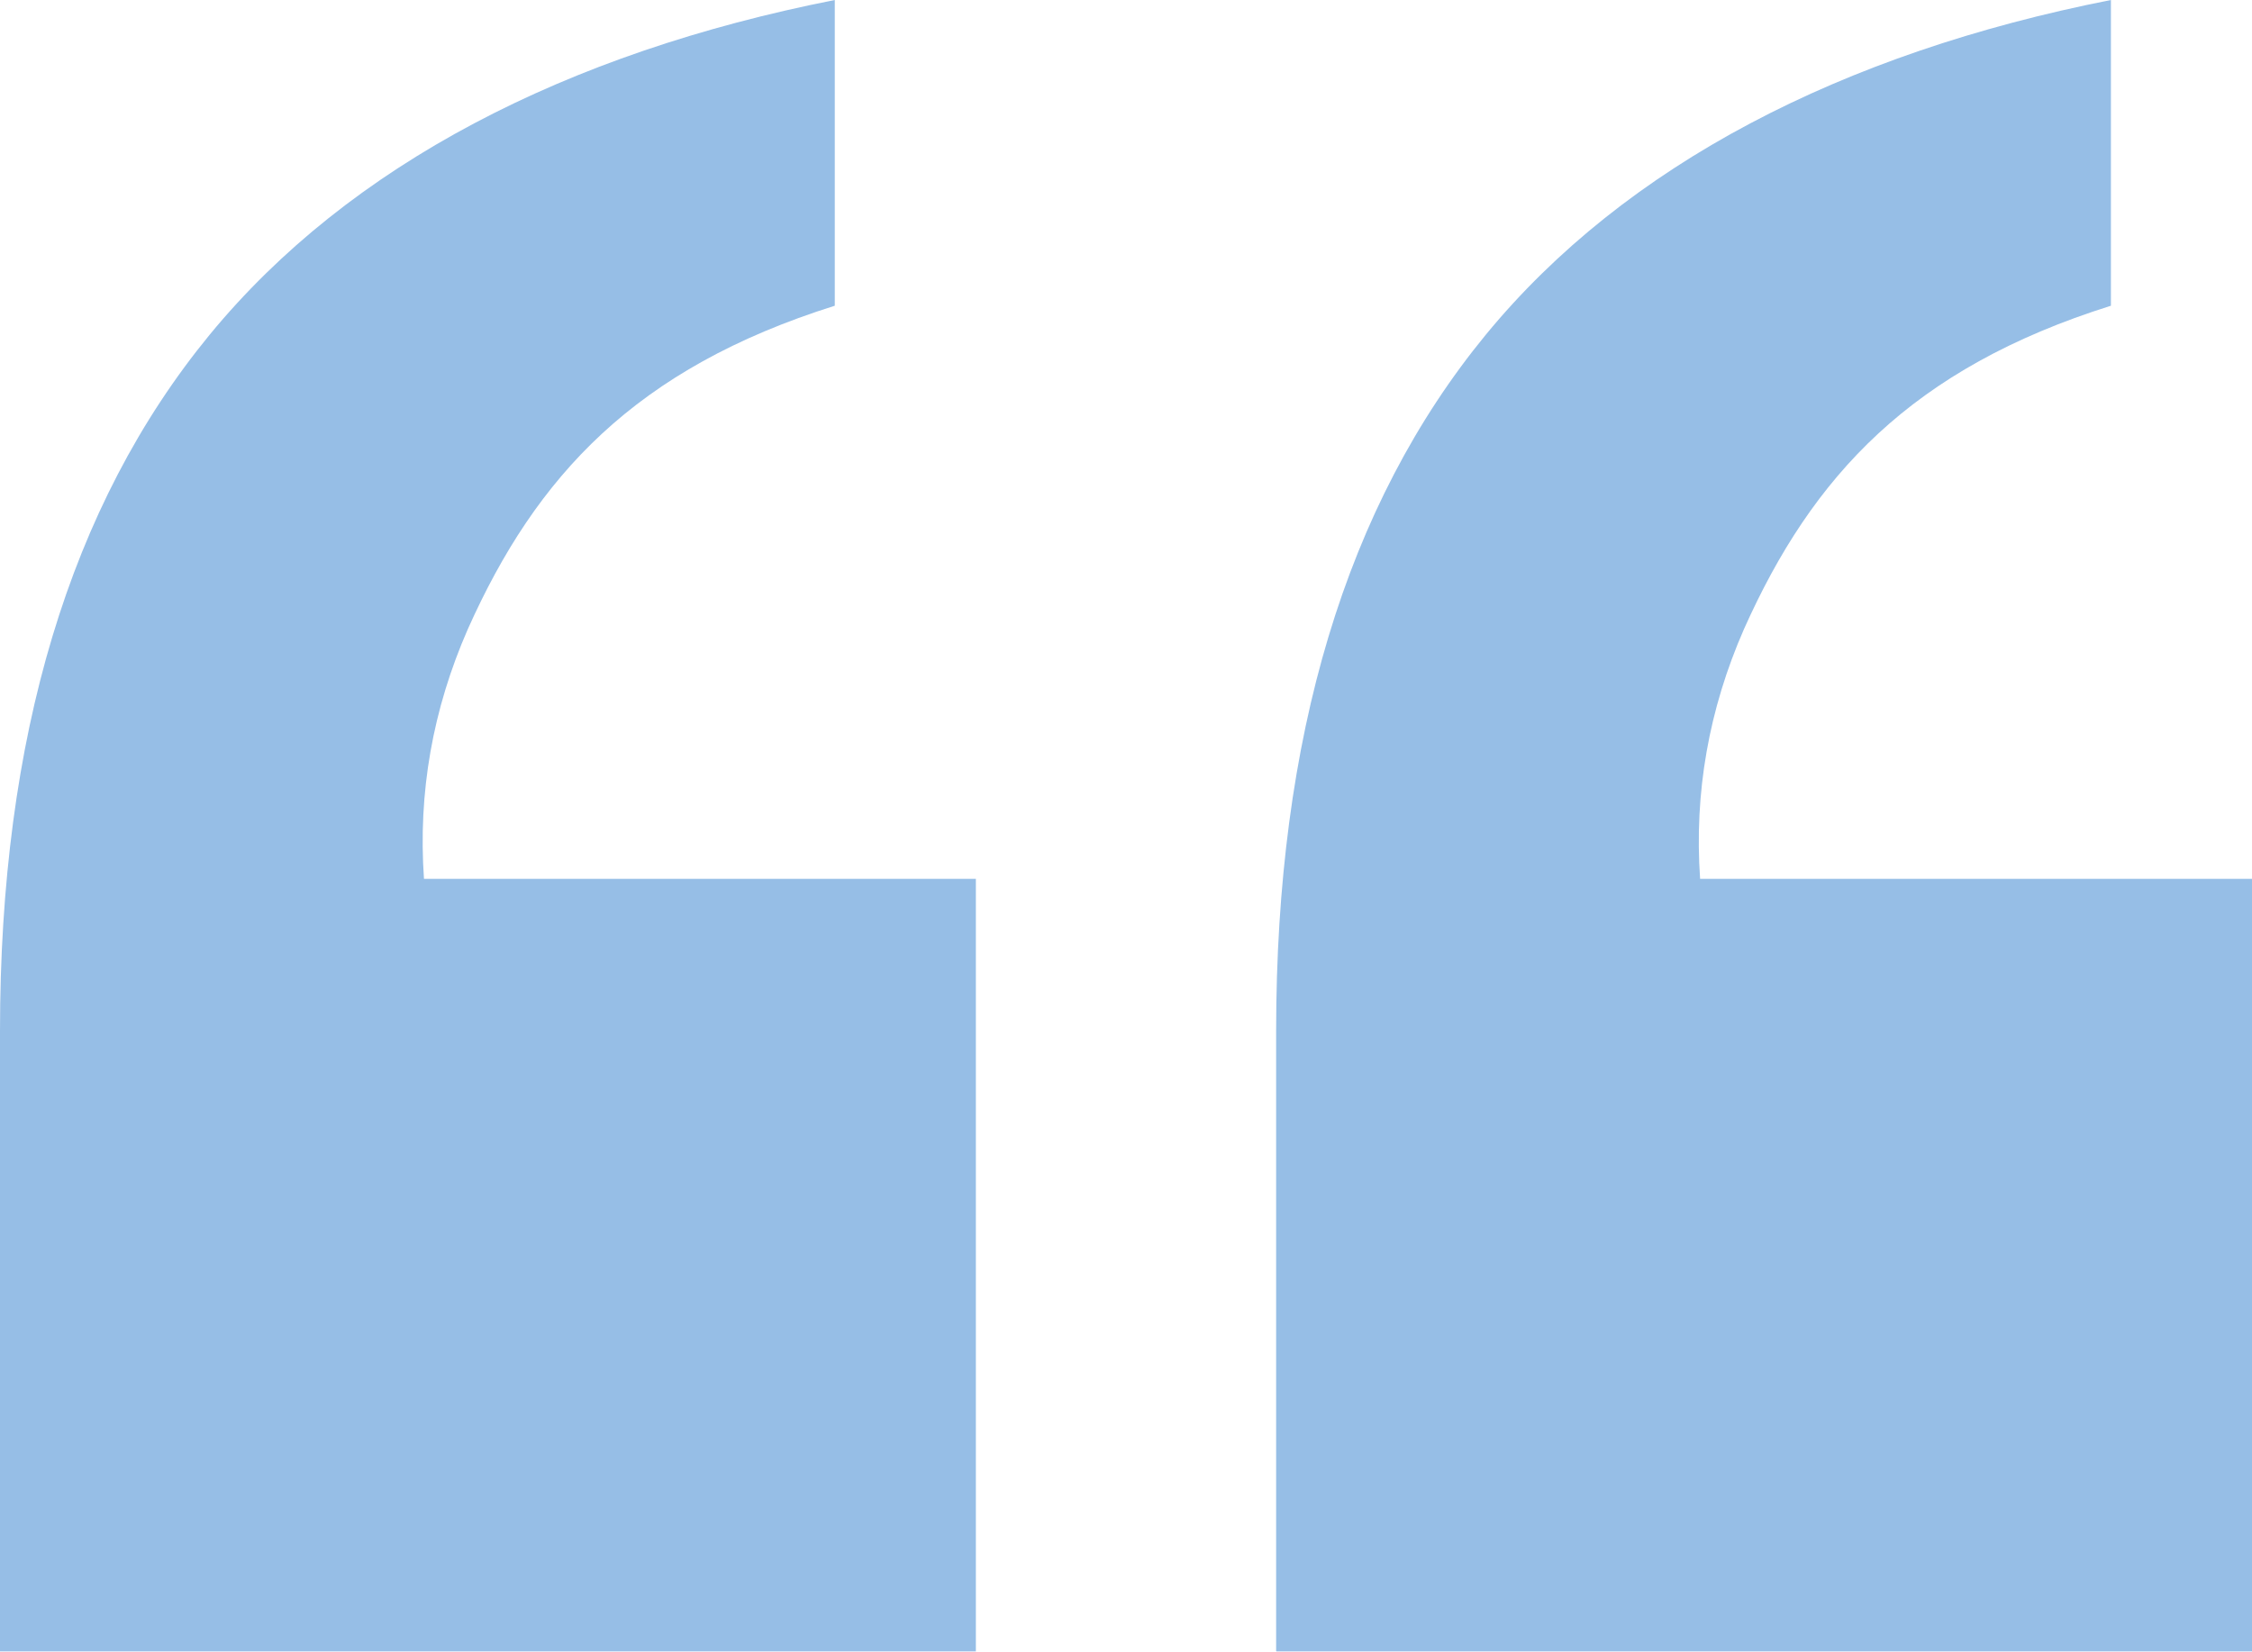
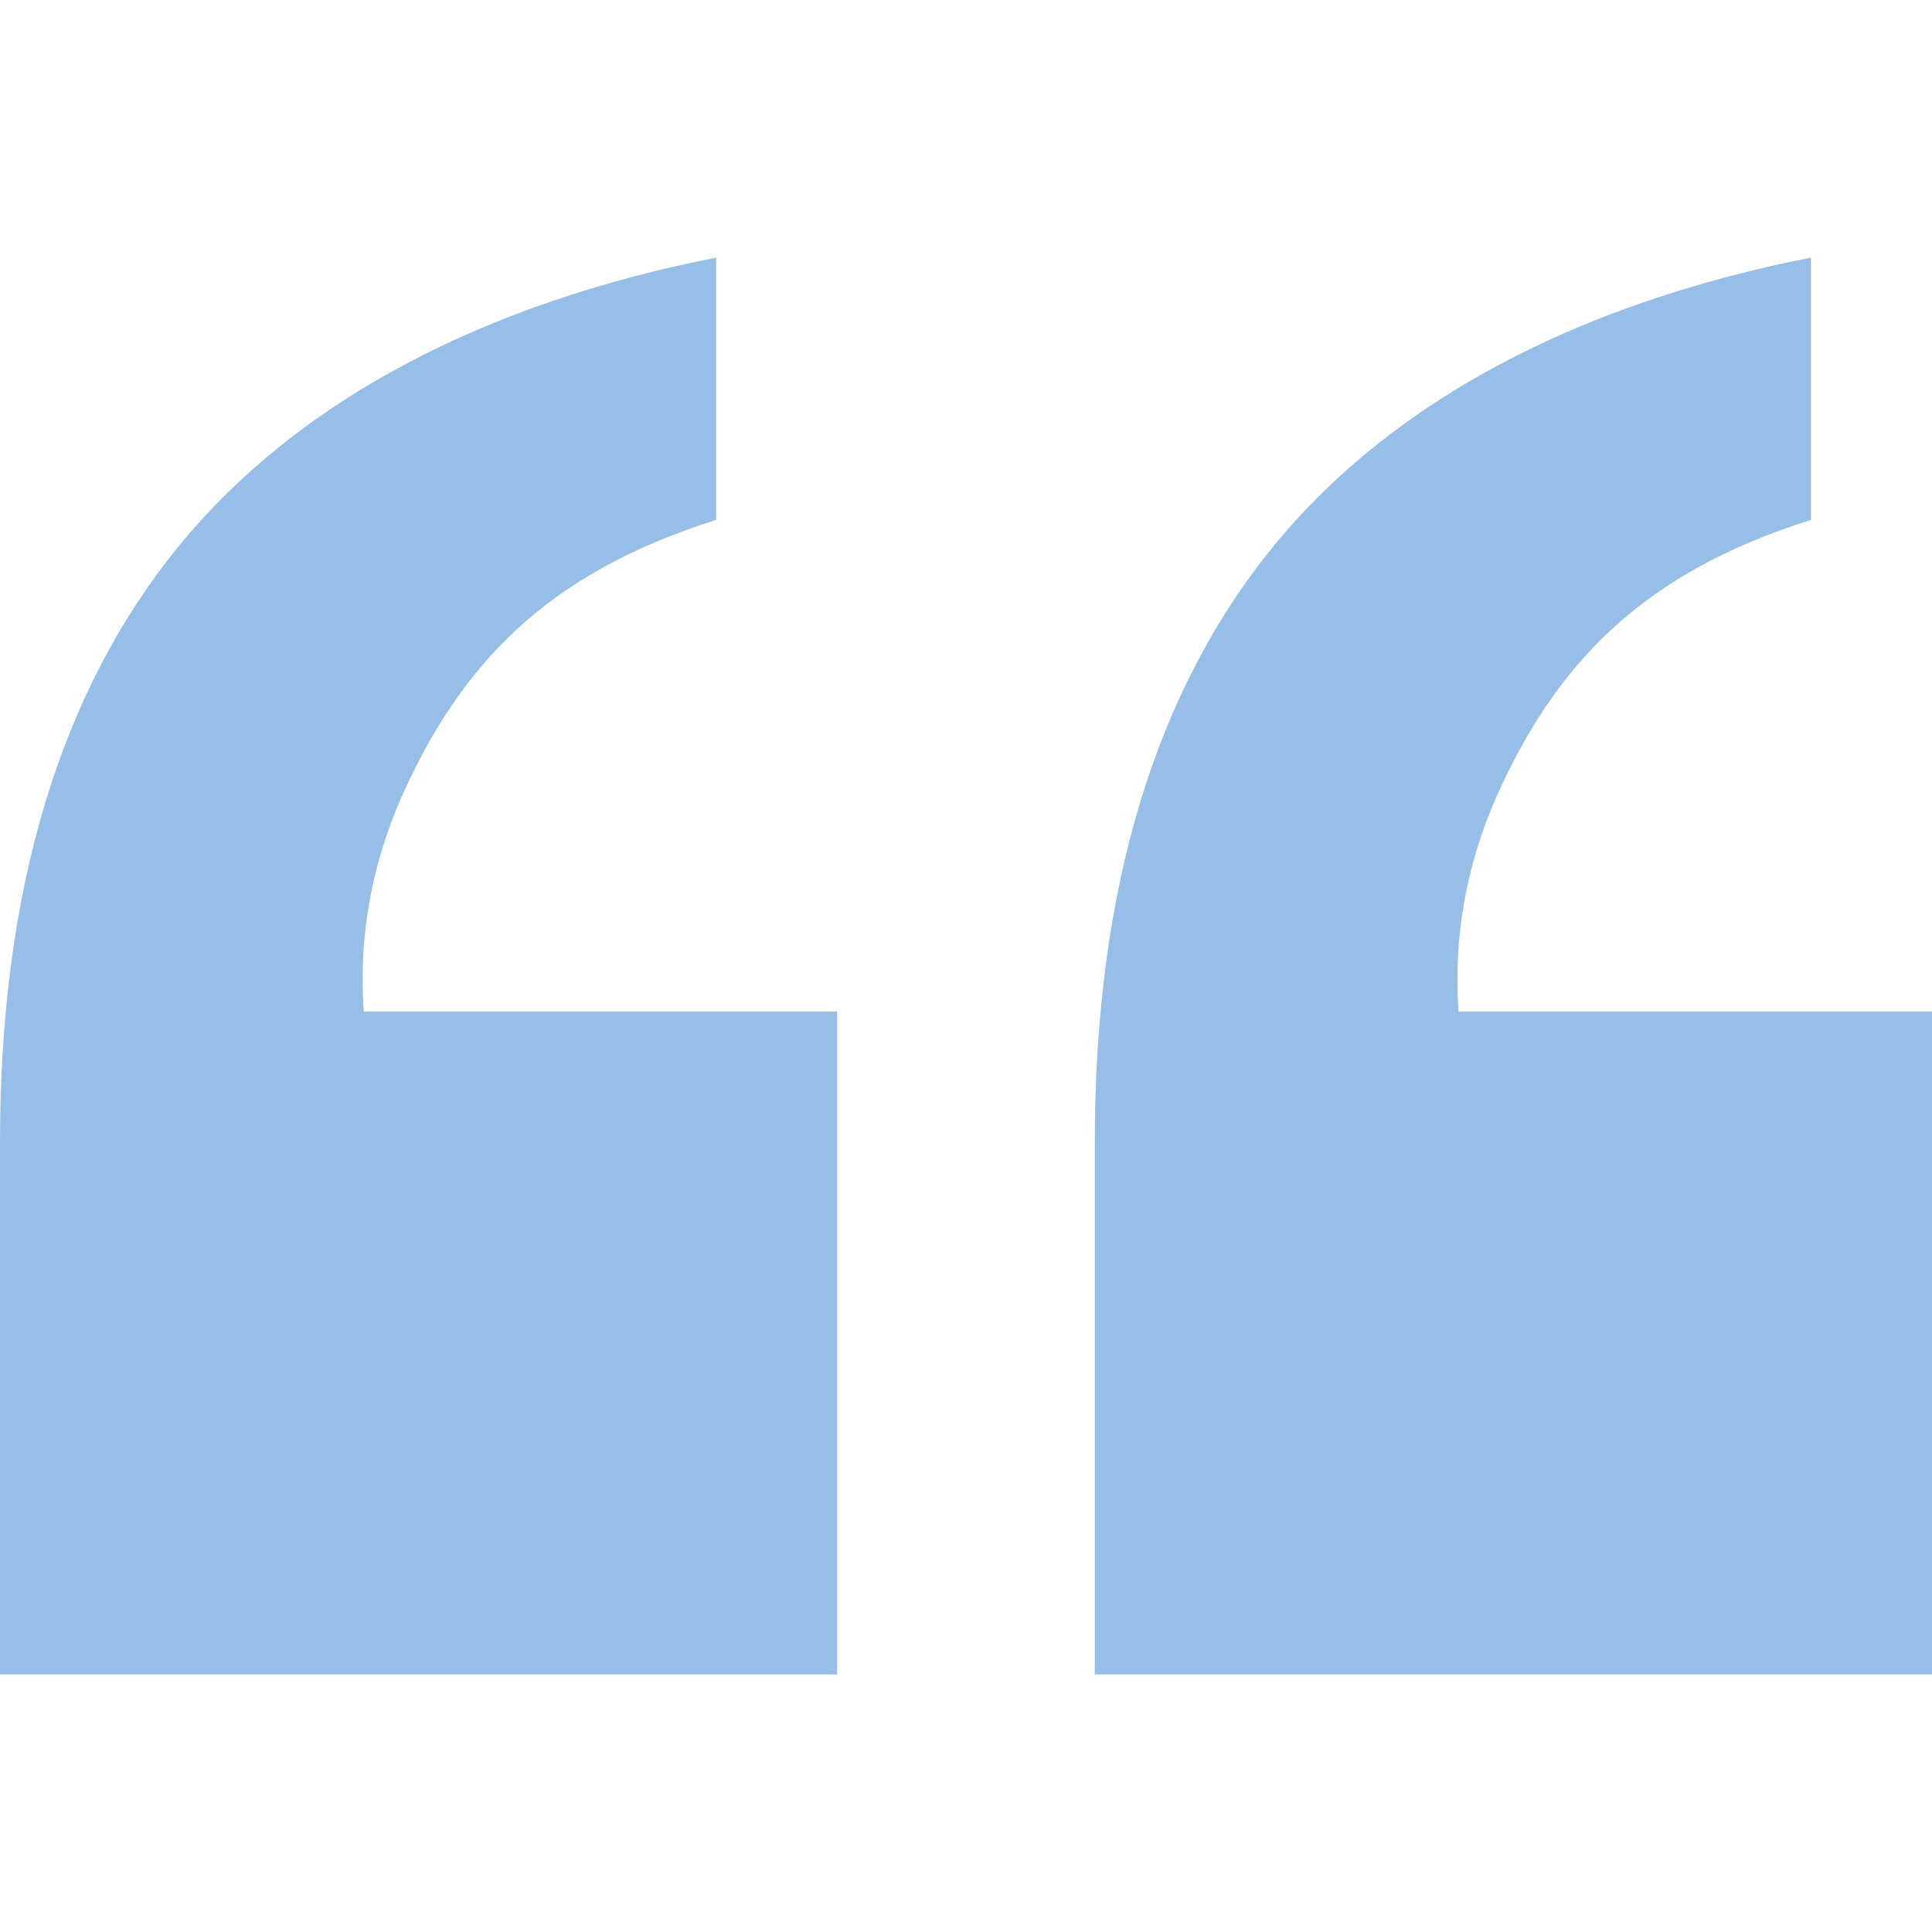
- <svg xmlns="http://www.w3.org/2000/svg" aria-hidden="true" viewBox="0 0 60 44" fill="none" class="css-4cnubk">
+ <svg xmlns="http://www.w3.org/2000/svg" aria-hidden="true" viewBox="0 0 60 44" height="24" width="24" fill="none" class="css-4cnubk">
  <path d="M34 43.99V27.469C34 19.643 35.859 13.459 39.588 8.916C43.316 4.383 49.094 1.411 56.241 0V8.146C50.923 9.817 48.285 12.689 46.465 16.761C45.526 18.903 45.136 21.124 45.296 23.416H60V44H34.01L34 43.99Z" fill="#96BEE6" />
  <path d="M0 43.99V27.469C0 19.643 1.859 13.459 5.588 8.916C9.316 4.383 15.094 1.411 22.241 0V8.146C16.924 9.817 14.284 12.689 12.465 16.761C11.526 18.903 11.136 21.124 11.296 23.416H26V44H0V43.99Z" fill="#96BEE6" />
</svg>
